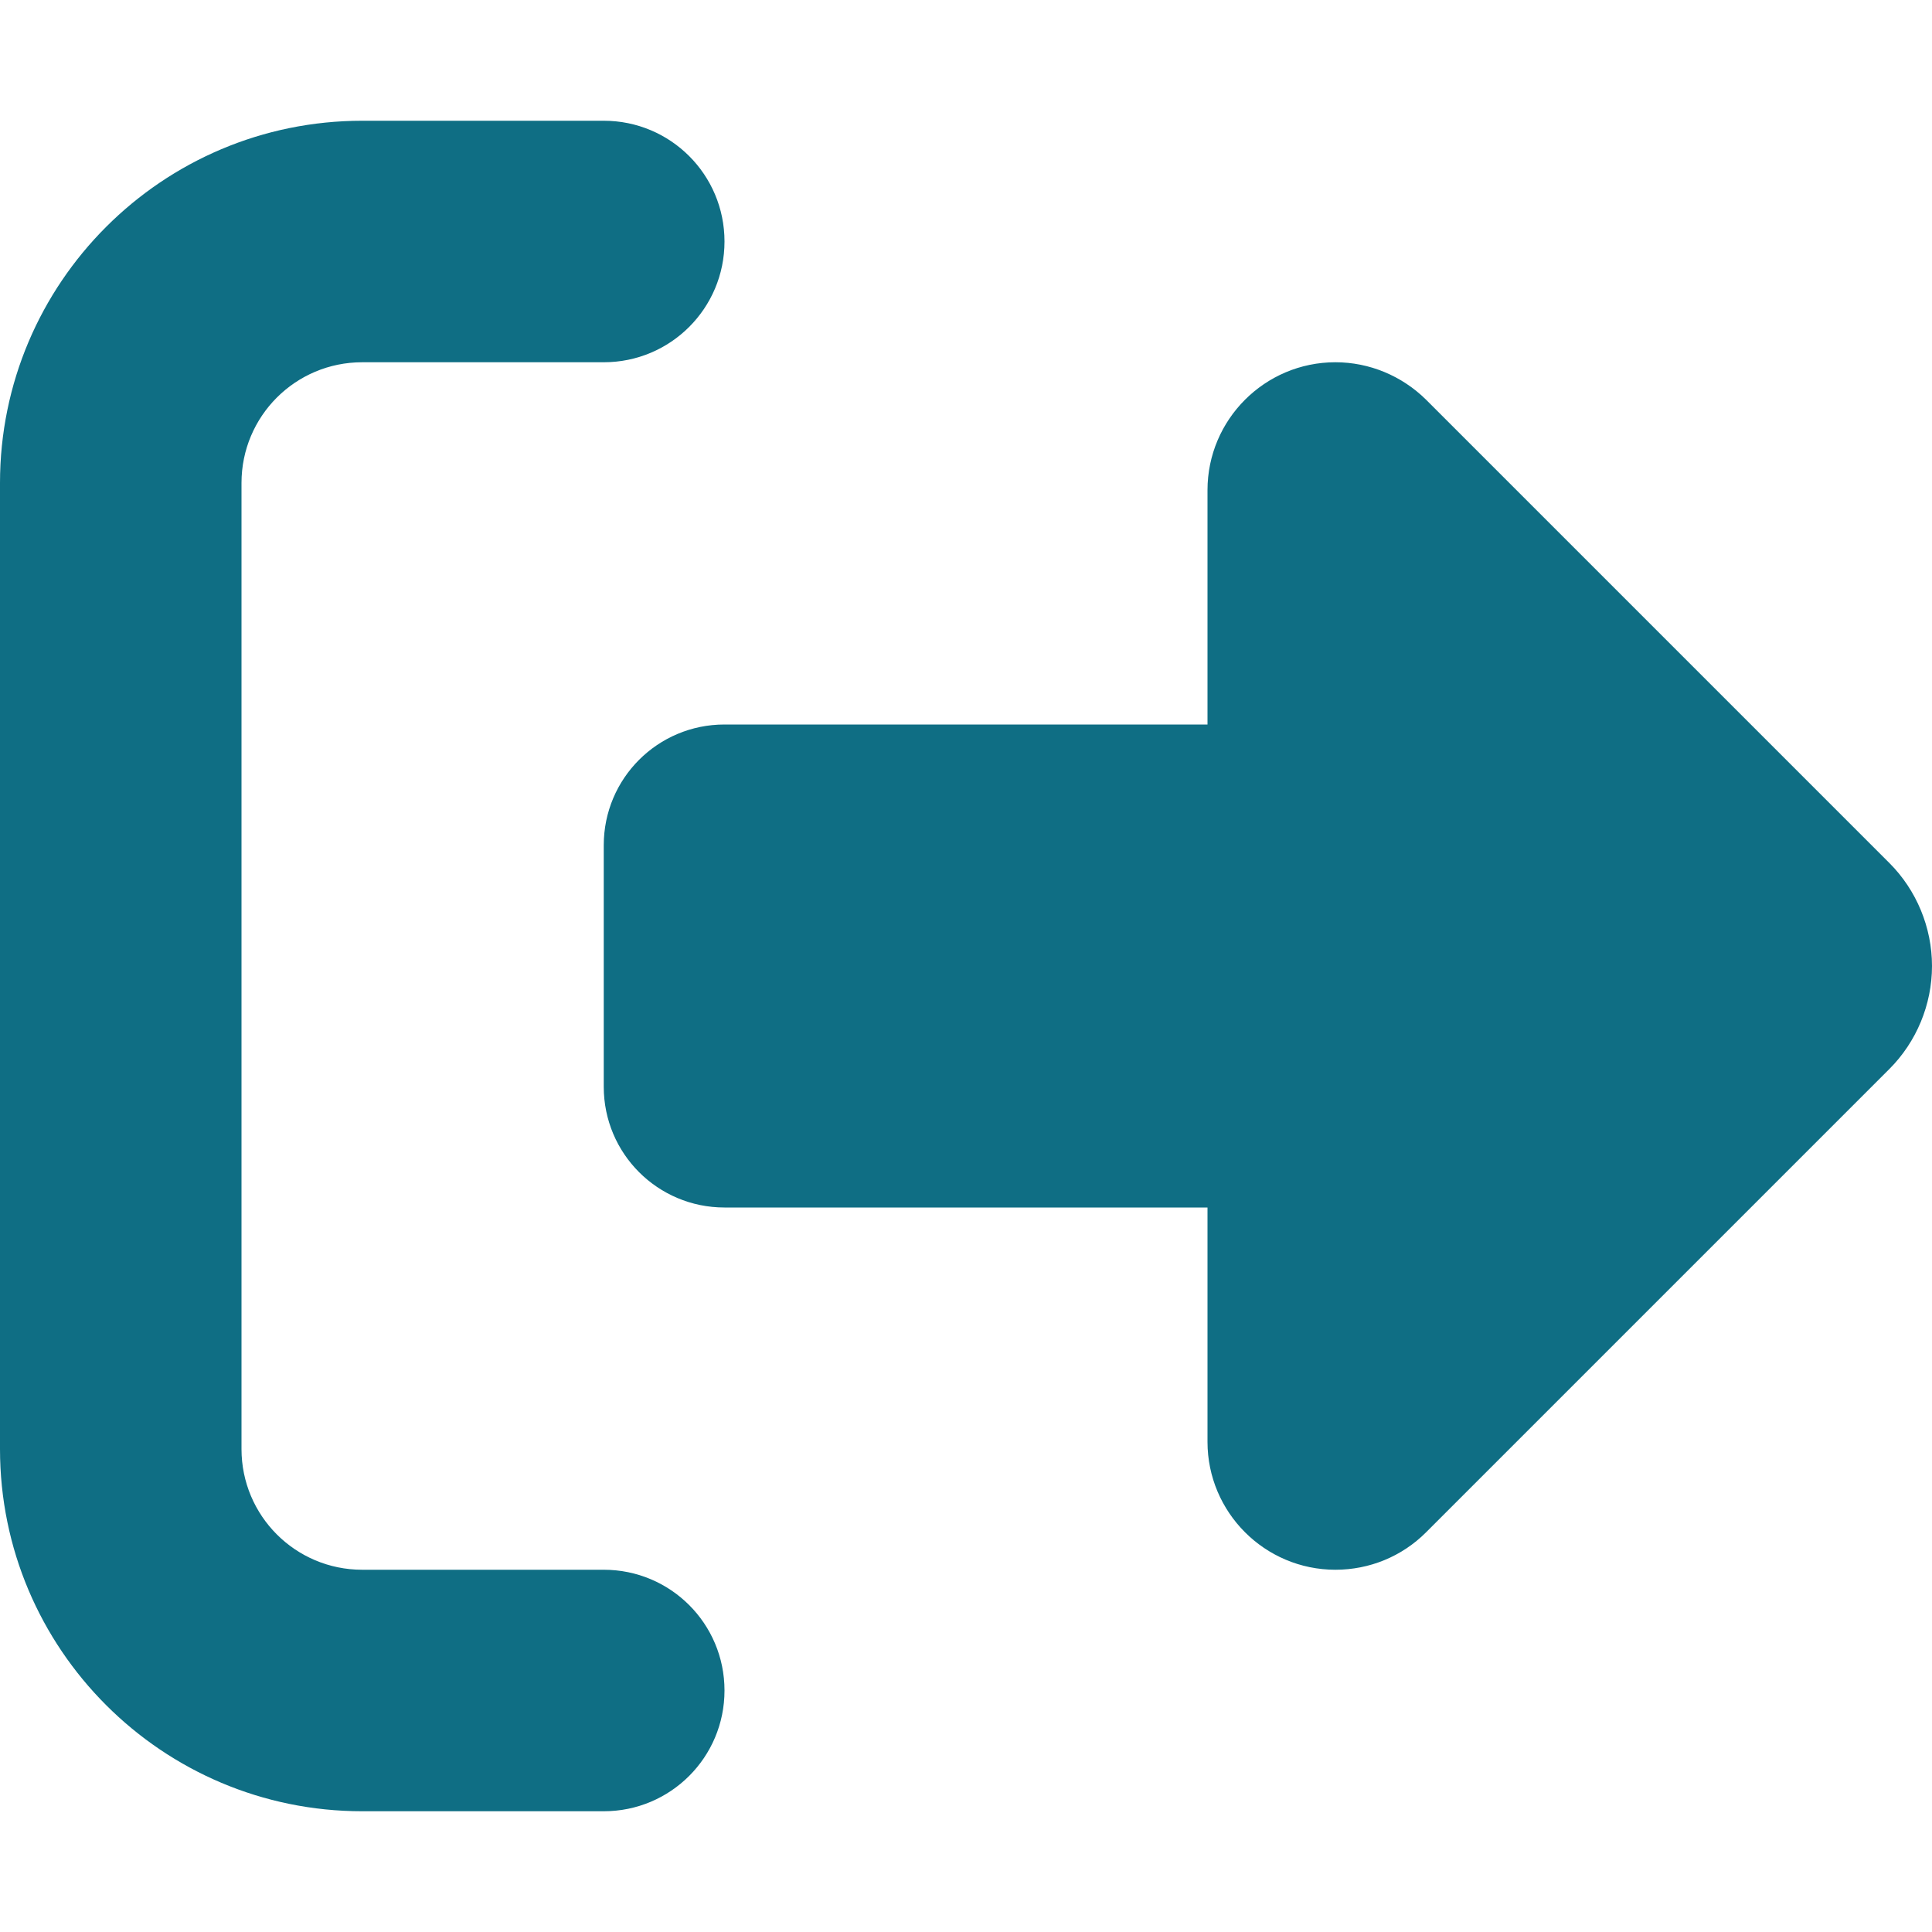
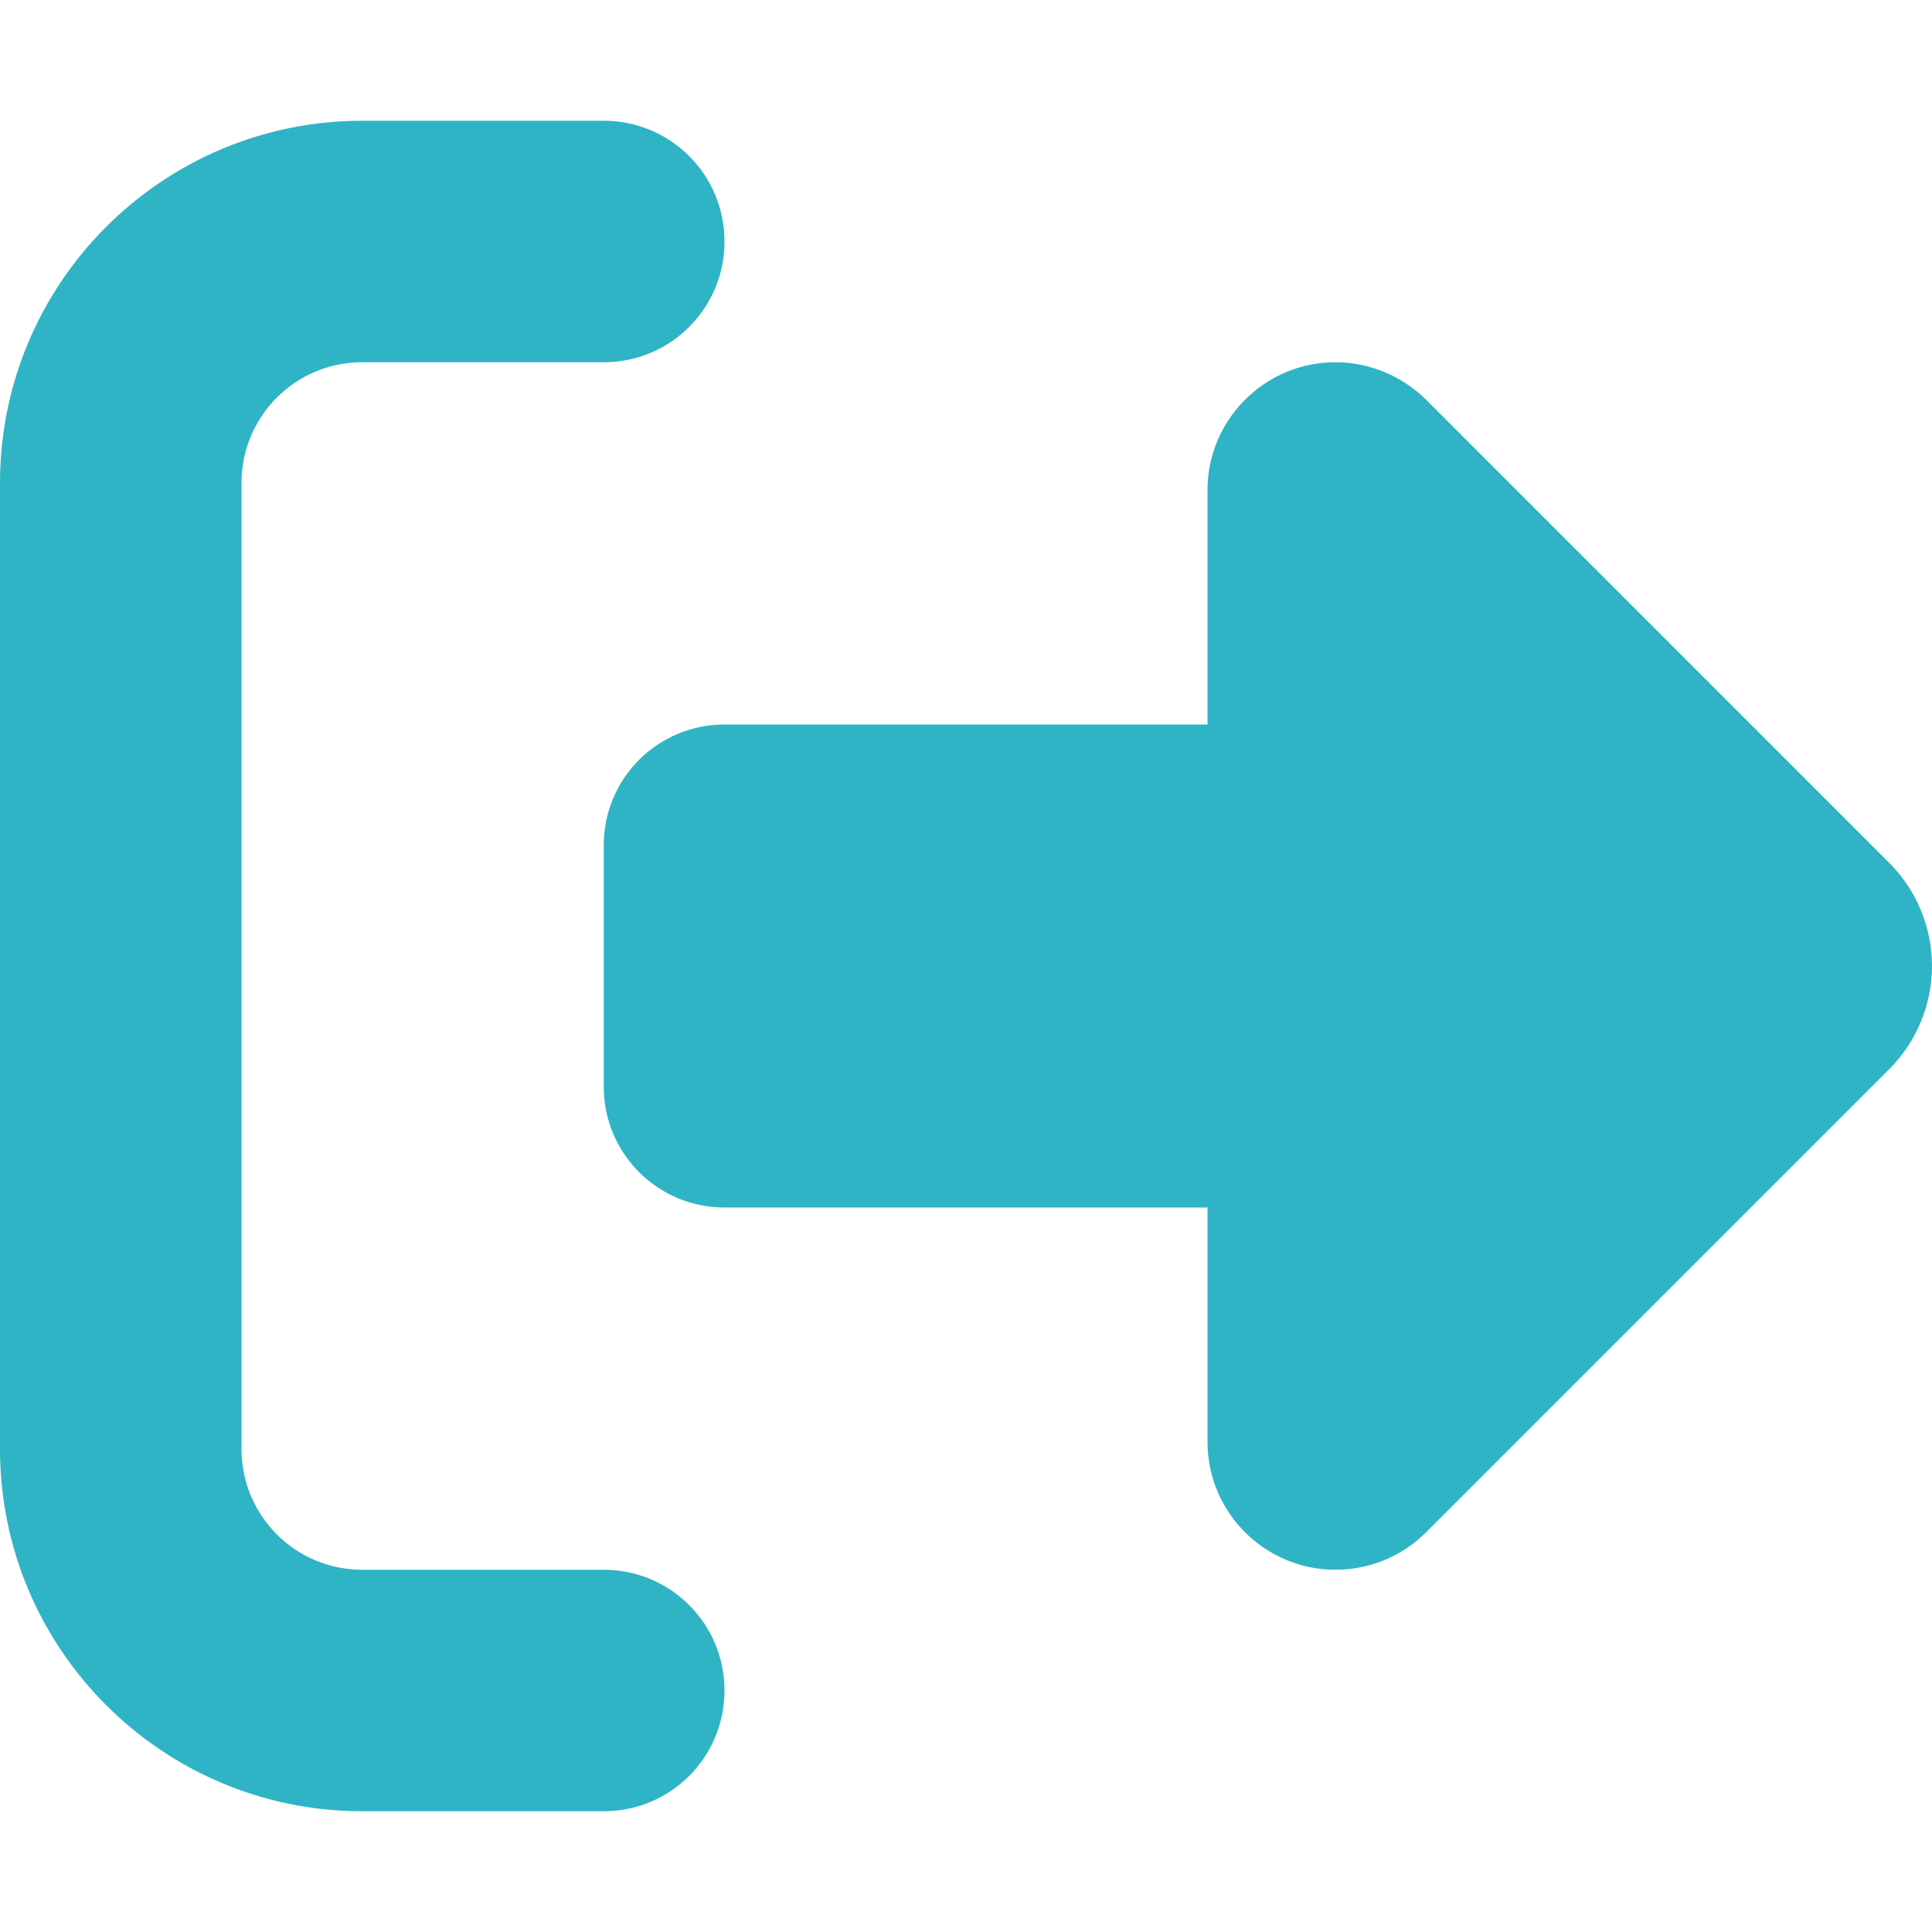
<svg xmlns="http://www.w3.org/2000/svg" viewBox="0 0 512 512">
-   <path fill="#0F6E84" d="M377.9 105.9L500.7 228.7c7.2 7.2 11.3 17.1 11.3 27.3s-4.1 20.1-11.3 27.3L377.9 406.1c-6.4 6.4-15 9.9-24 9.9c-18.7 0-33.9-15.2-33.9-33.9l0-62.1-128 0c-17.7 0-32-14.3-32-32l0-64c0-17.7 14.3-32 32-32l128 0 0-62.1c0-18.7 15.2-33.9 33.9-33.9c9 0 17.6 3.6 24 9.9zM160 96L96 96c-17.7 0-32 14.3-32 32l0 256c0 17.7 14.3 32 32 32l64 0c17.7 0 32 14.3 32 32s-14.3 32-32 32l-64 0c-53 0-96-43-96-96L0 128C0 75 43 32 96 32l64 0c17.7 0 32 14.3 32 32s-14.3 32-32 32z" />
+   <path fill="#2fb4c5" d="M377.9 105.9L500.7 228.7c7.2 7.2 11.3 17.1 11.3 27.3s-4.1 20.1-11.3 27.3L377.9 406.1c-6.4 6.4-15 9.9-24 9.9c-18.7 0-33.9-15.2-33.9-33.9l0-62.1-128 0c-17.7 0-32-14.3-32-32l0-64c0-17.7 14.3-32 32-32l128 0 0-62.1c0-18.7 15.2-33.9 33.9-33.9c9 0 17.6 3.6 24 9.9zM160 96L96 96c-17.7 0-32 14.3-32 32l0 256c0 17.7 14.3 32 32 32l64 0c17.7 0 32 14.3 32 32s-14.3 32-32 32l-64 0c-53 0-96-43-96-96L0 128C0 75 43 32 96 32l64 0c17.7 0 32 14.3 32 32s-14.3 32-32 32z" />
</svg>
